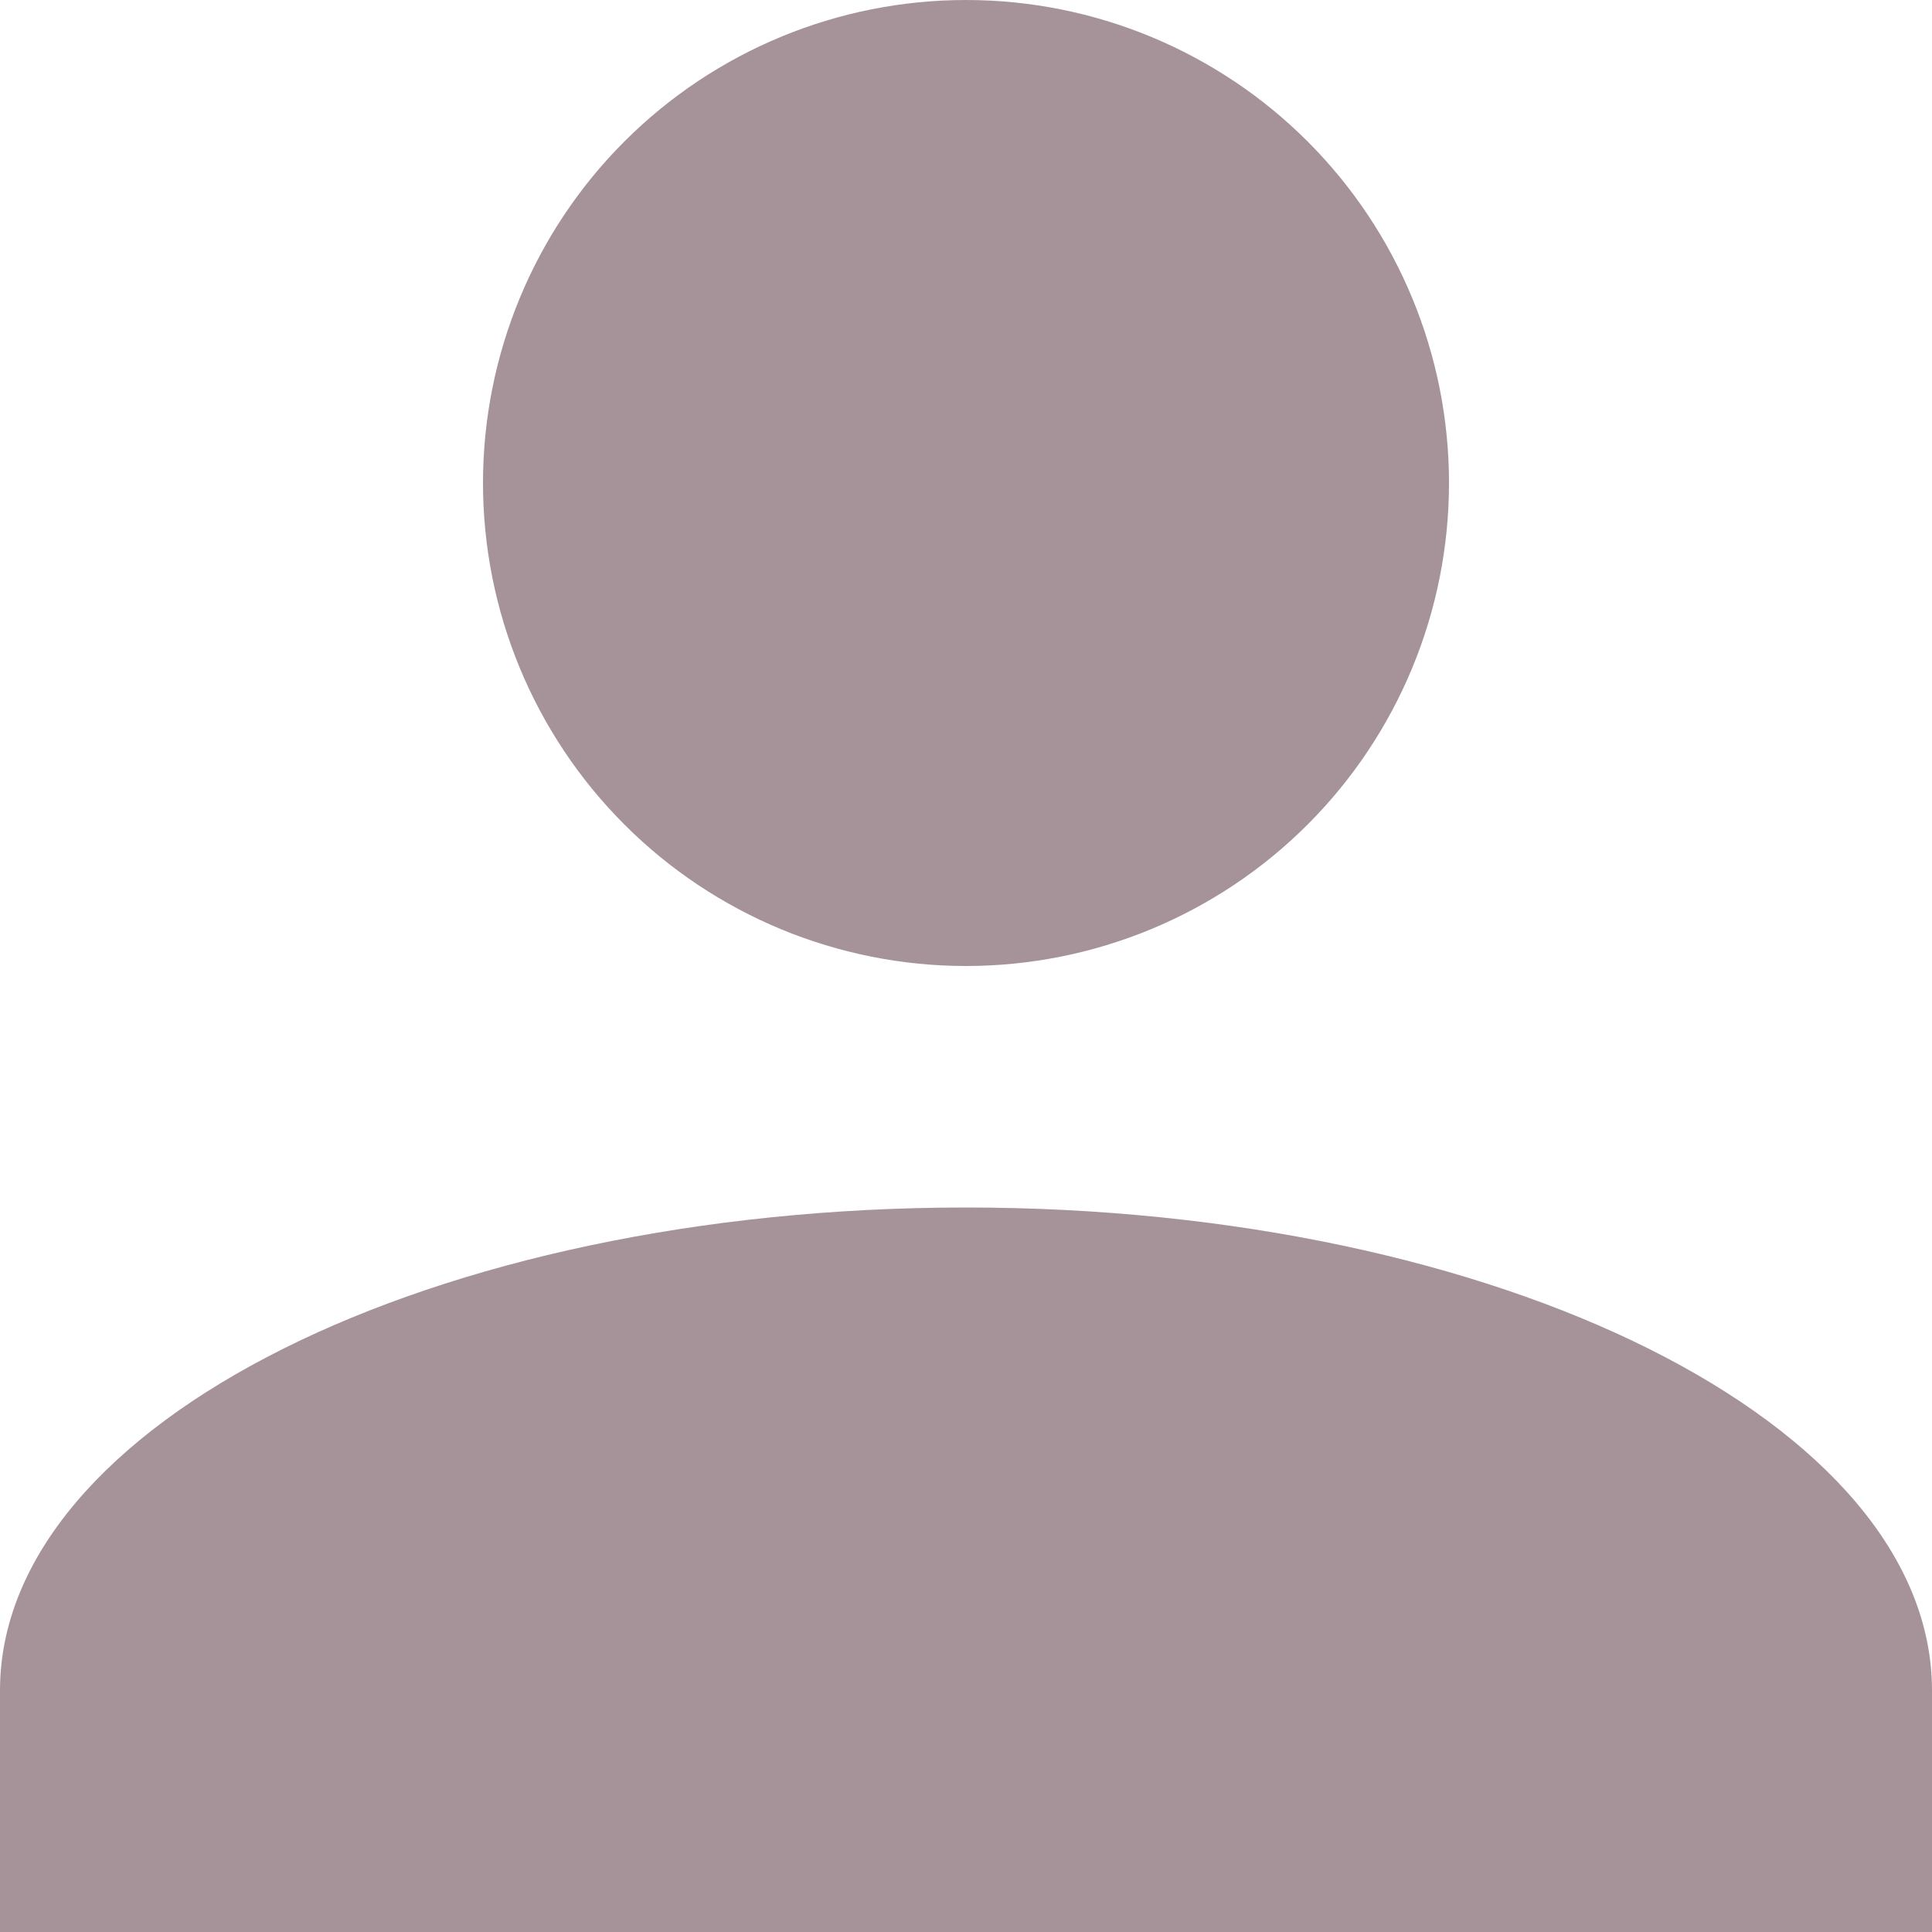
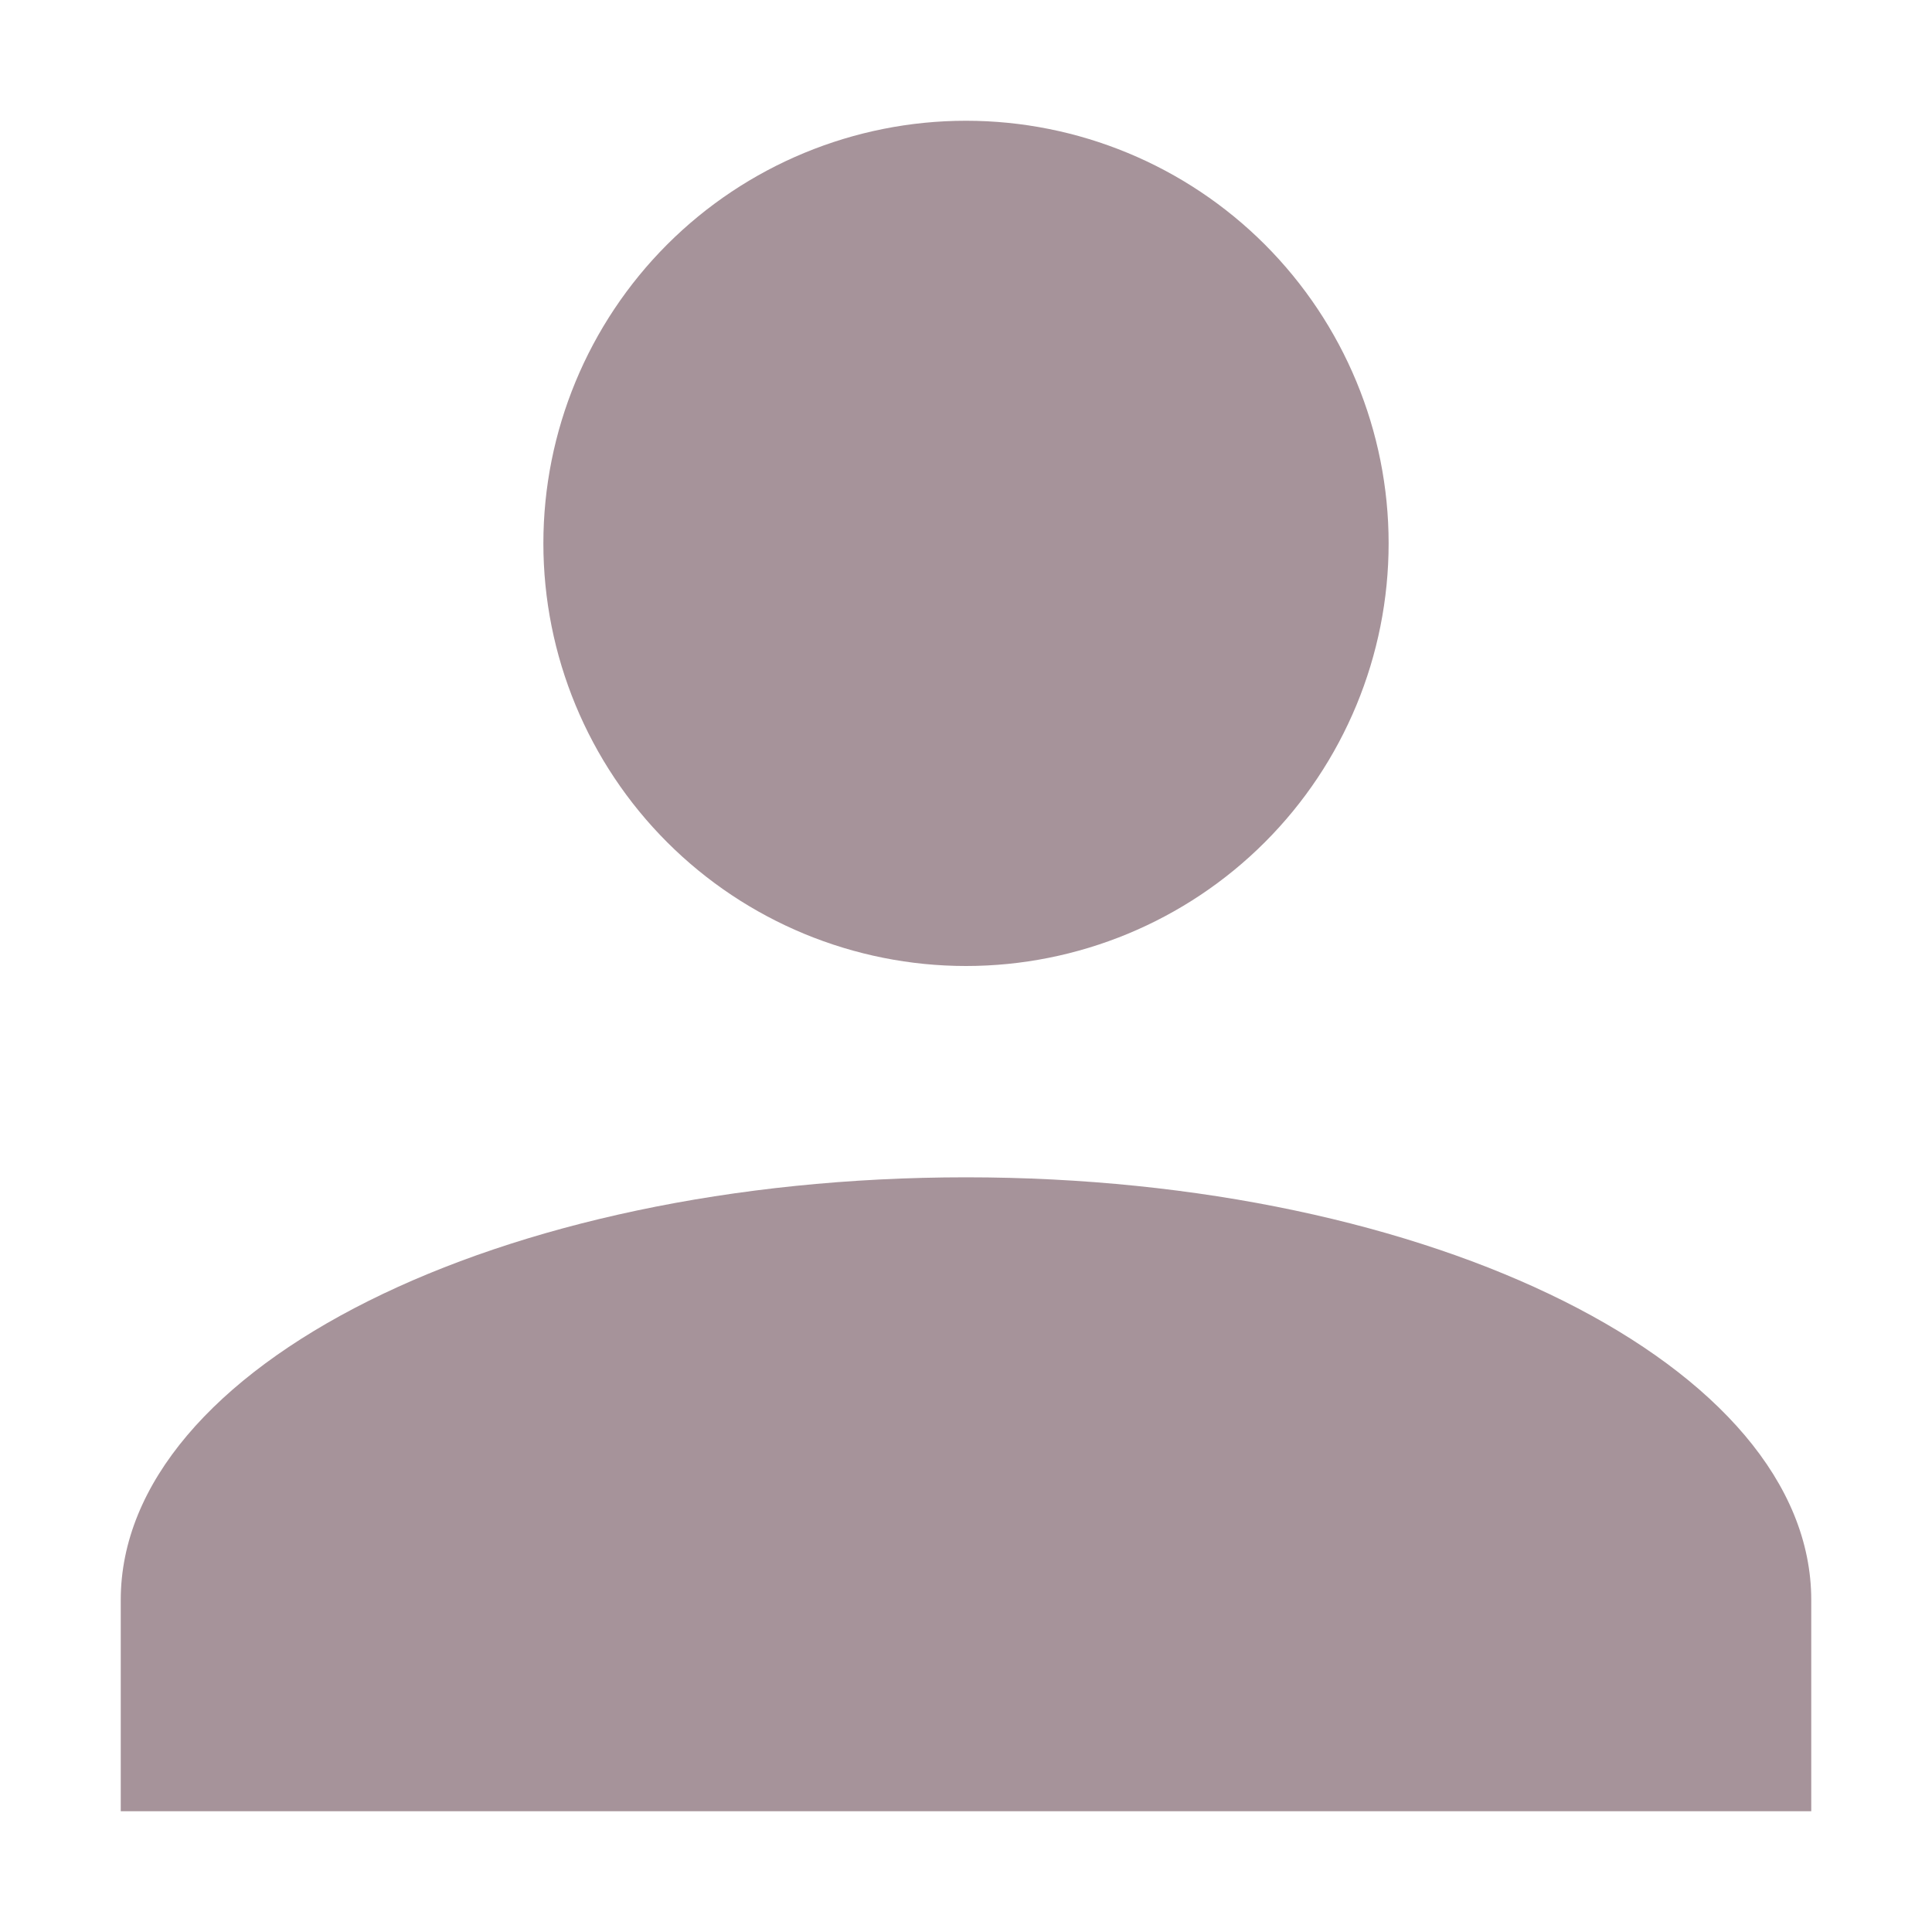
- <svg xmlns="http://www.w3.org/2000/svg" width="10" height="10" viewBox="0 0 10 10" fill="none">
-   <path d="M5 0C5.663 0 6.299 0.263 6.768 0.732C7.237 1.201 7.5 1.837 7.5 2.5C7.5 3.163 7.237 3.799 6.768 4.268C6.299 4.737 5.663 5 5 5C4.337 5 3.701 4.737 3.232 4.268C2.763 3.799 2.5 3.163 2.5 2.5C2.5 1.837 2.763 1.201 3.232 0.732C3.701 0.263 4.337 0 5 0ZM5 6.25C7.763 6.25 10 7.369 10 8.75V10H0V8.75C0 7.369 2.237 6.25 5 6.25Z" fill="#A6939A" />
+ <svg xmlns="http://www.w3.org/2000/svg" width="16" height="16" viewBox="0 0 16 16" fill="none">
+   <path d="M8 1C8.928 1 9.819 1.369 10.475 2.025C11.131 2.682 11.5 3.572 11.5 4.5C11.5 5.428 11.131 6.319 10.475 6.975C9.819 7.631 8.928 8 8 8C7.072 8 6.181 7.631 5.525 6.975C4.869 6.319 4.5 5.428 4.5 4.5C4.5 3.572 4.869 2.682 5.525 2.025C6.181 1.369 7.072 1 8 1ZM8 9.75C11.867 9.75 15 11.316 15 13.25V15H1V13.25C1 11.316 4.133 9.75 8 9.75Z" fill="#A6939A" />
</svg>
